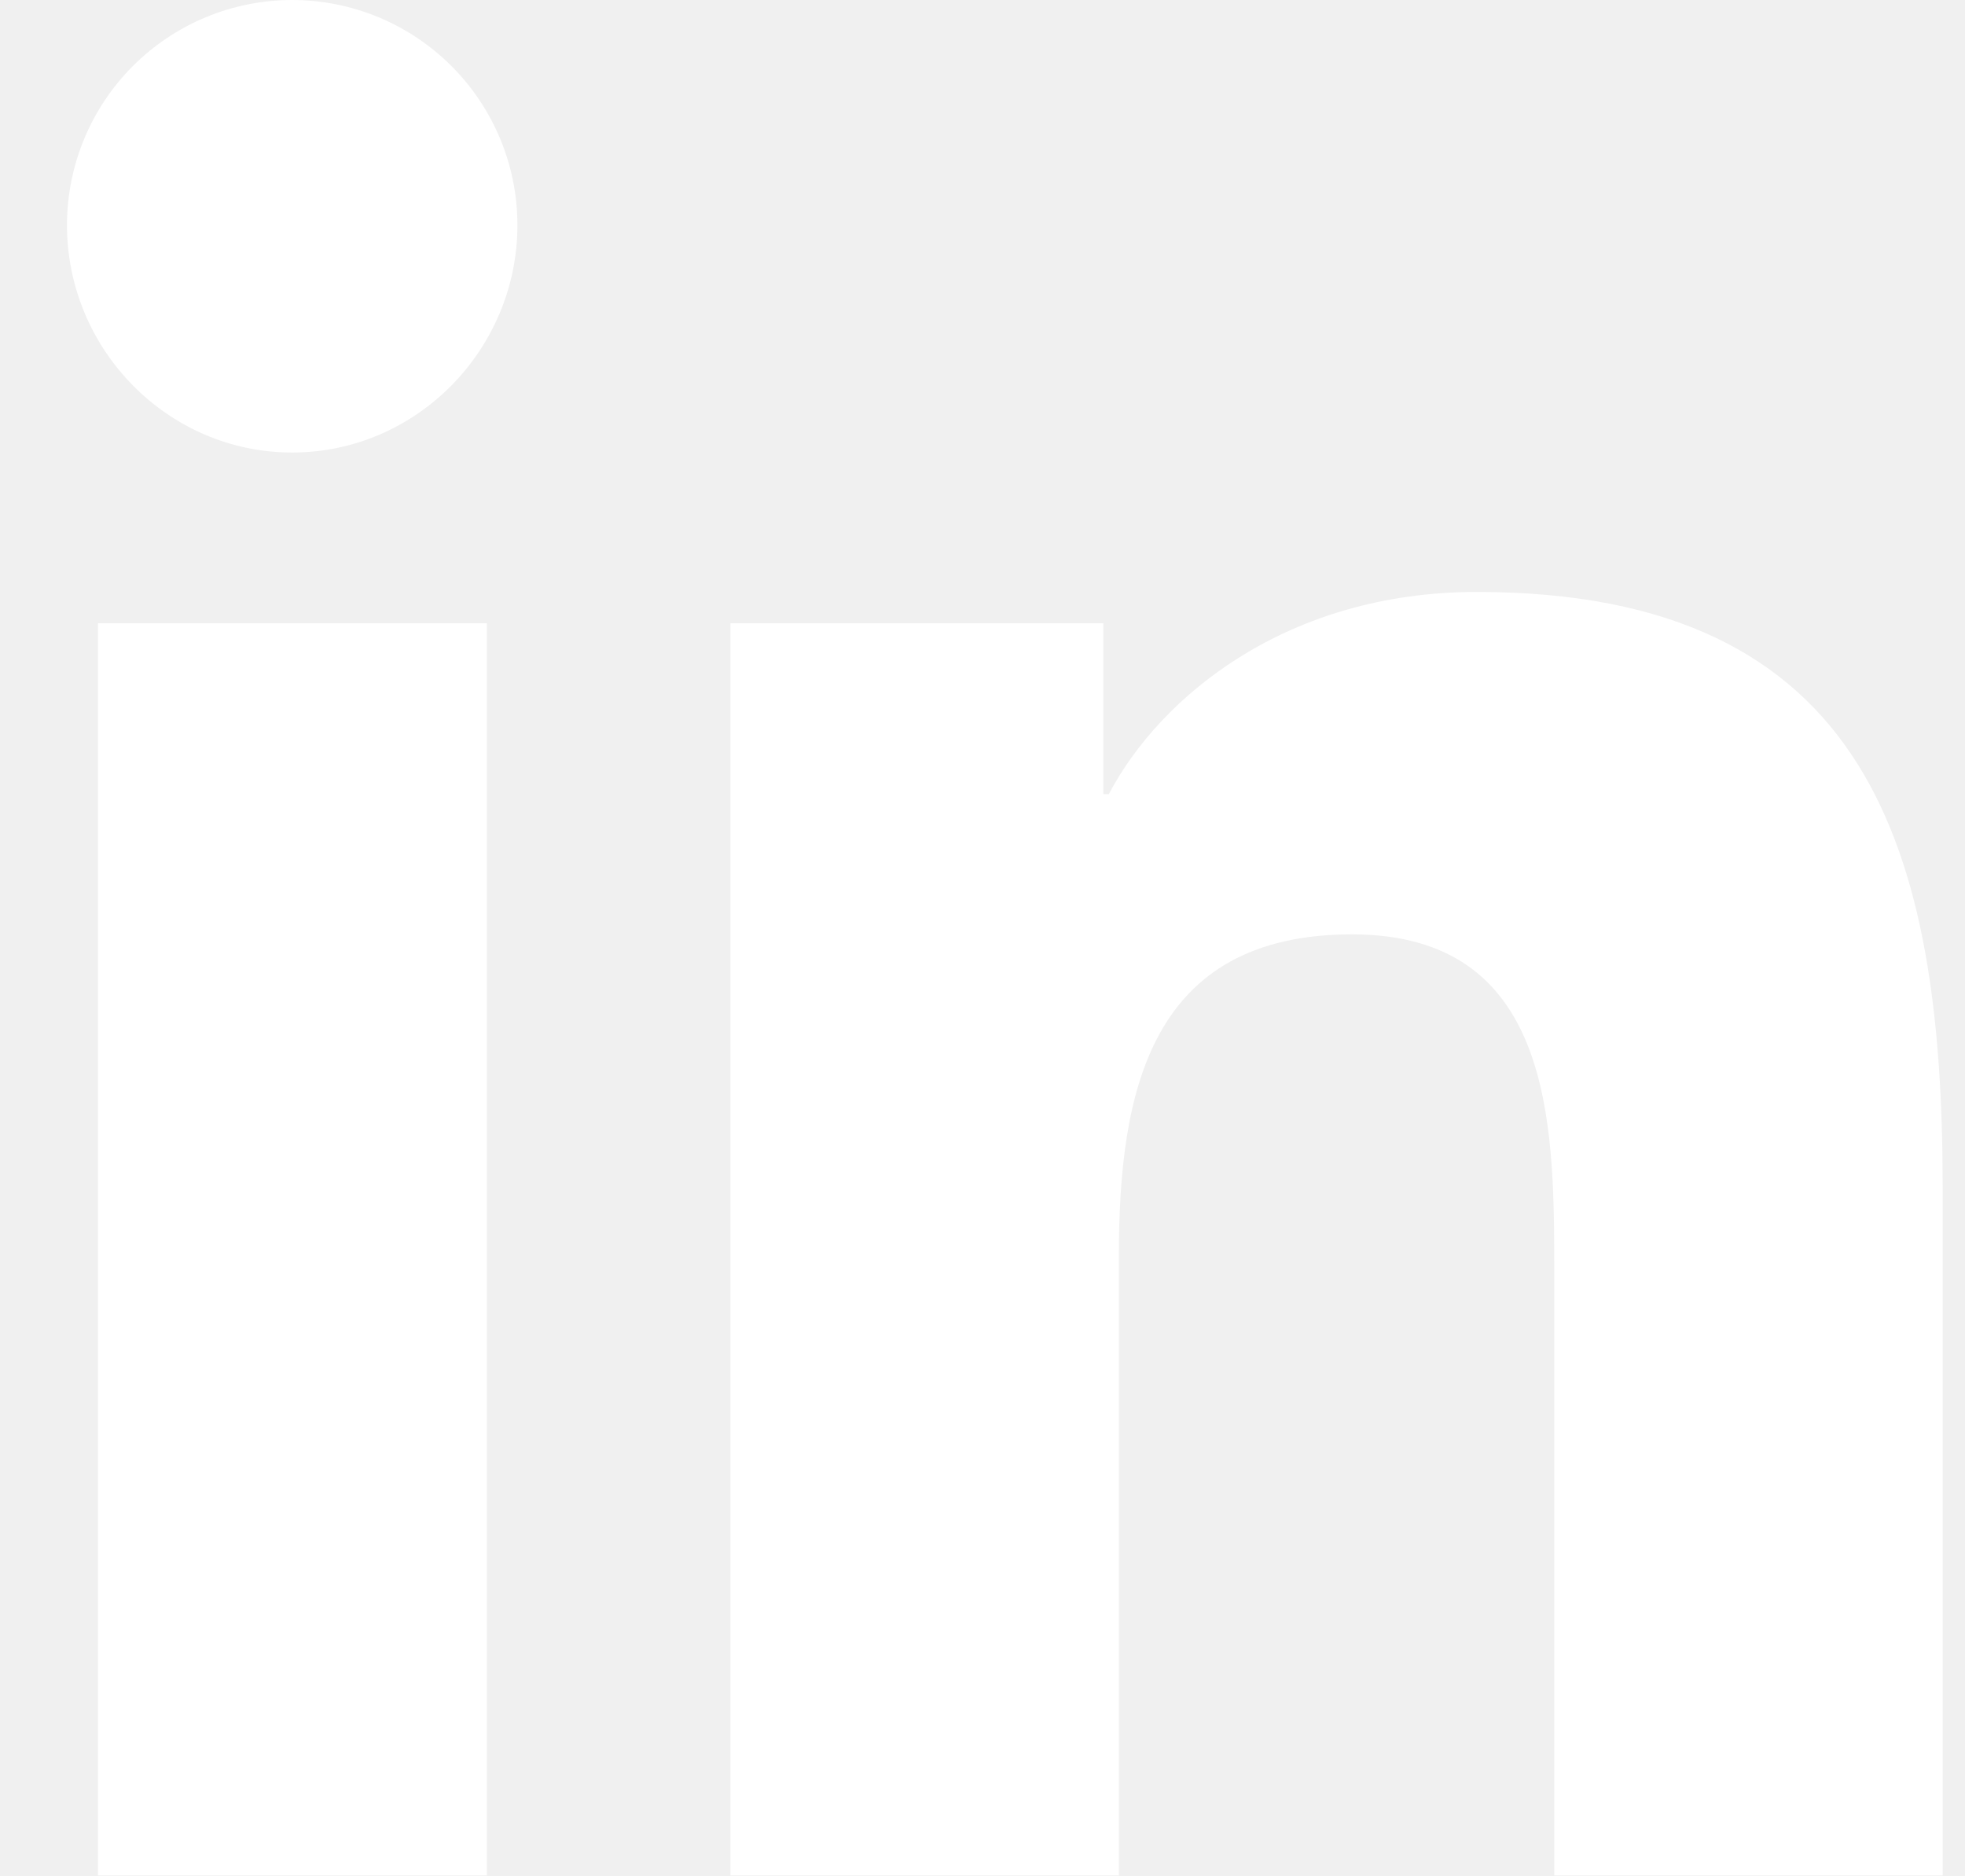
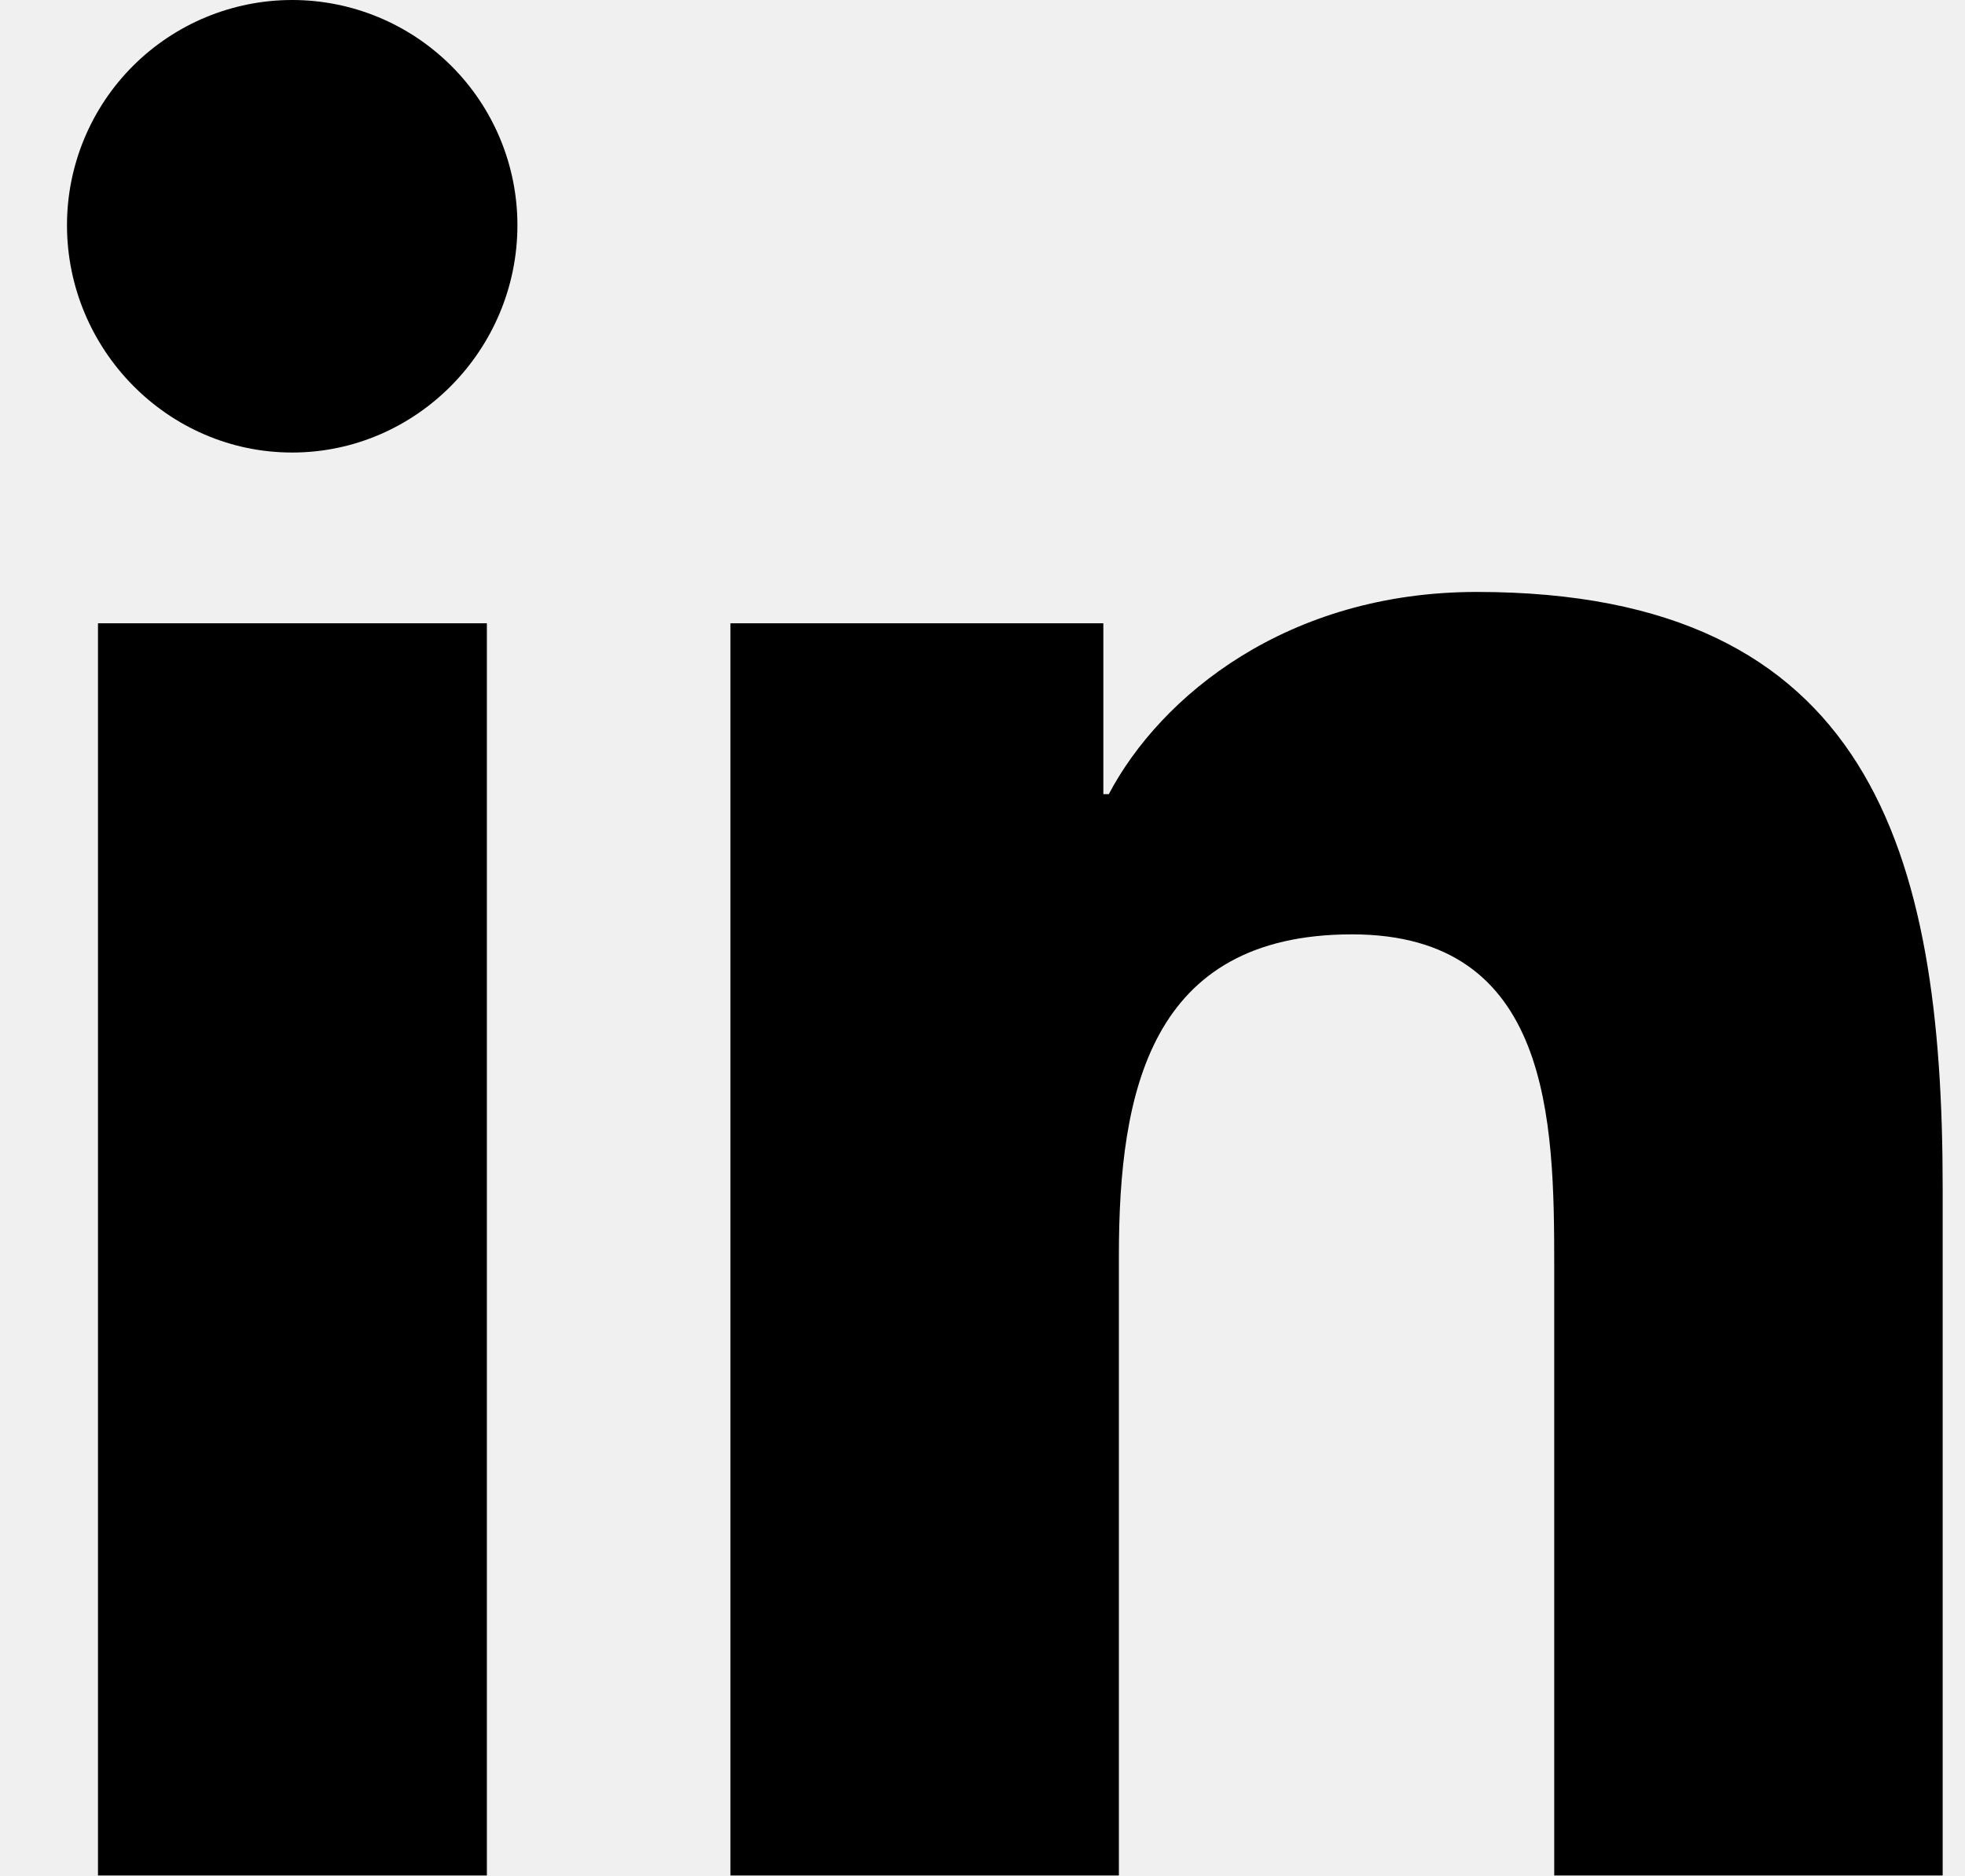
- <svg xmlns="http://www.w3.org/2000/svg" width="22" height="21" viewBox="0 0 22 21" fill="none">
-   <path d="M5.451 21H1.097V6.979H5.451V21ZM3.271 5.067C1.879 5.067 0.75 3.914 0.75 2.521C0.75 1.853 1.016 1.211 1.488 0.739C1.961 0.266 2.603 0 3.271 0C3.94 0 4.581 0.266 5.054 0.739C5.527 1.211 5.793 1.853 5.793 2.521C5.793 3.914 4.663 5.067 3.271 5.067ZM21.745 21H17.401V14.175C17.401 12.548 17.368 10.462 15.137 10.462C12.874 10.462 12.527 12.229 12.527 14.057V21H8.178V6.979H12.353V8.892H12.414C12.996 7.79 14.415 6.628 16.534 6.628C20.94 6.628 21.75 9.529 21.75 13.298V21H21.745Z" fill="white" />
+ <svg xmlns="http://www.w3.org/2000/svg" width="22" height="21" viewBox="0 0 22 21" fill="inherit">
+   <path d="M5.451 21H1.097V6.979H5.451V21ZM3.271 5.067C1.879 5.067 0.75 3.914 0.75 2.521C0.75 1.853 1.016 1.211 1.488 0.739C1.961 0.266 2.603 0 3.271 0C3.94 0 4.581 0.266 5.054 0.739C5.527 1.211 5.793 1.853 5.793 2.521C5.793 3.914 4.663 5.067 3.271 5.067ZM21.745 21H17.401V14.175C17.401 12.548 17.368 10.462 15.137 10.462C12.874 10.462 12.527 12.229 12.527 14.057V21H8.178V6.979H12.353V8.892H12.414C12.996 7.79 14.415 6.628 16.534 6.628C20.94 6.628 21.75 9.529 21.75 13.298V21H21.745Z" fill="inherit" />
</svg>
